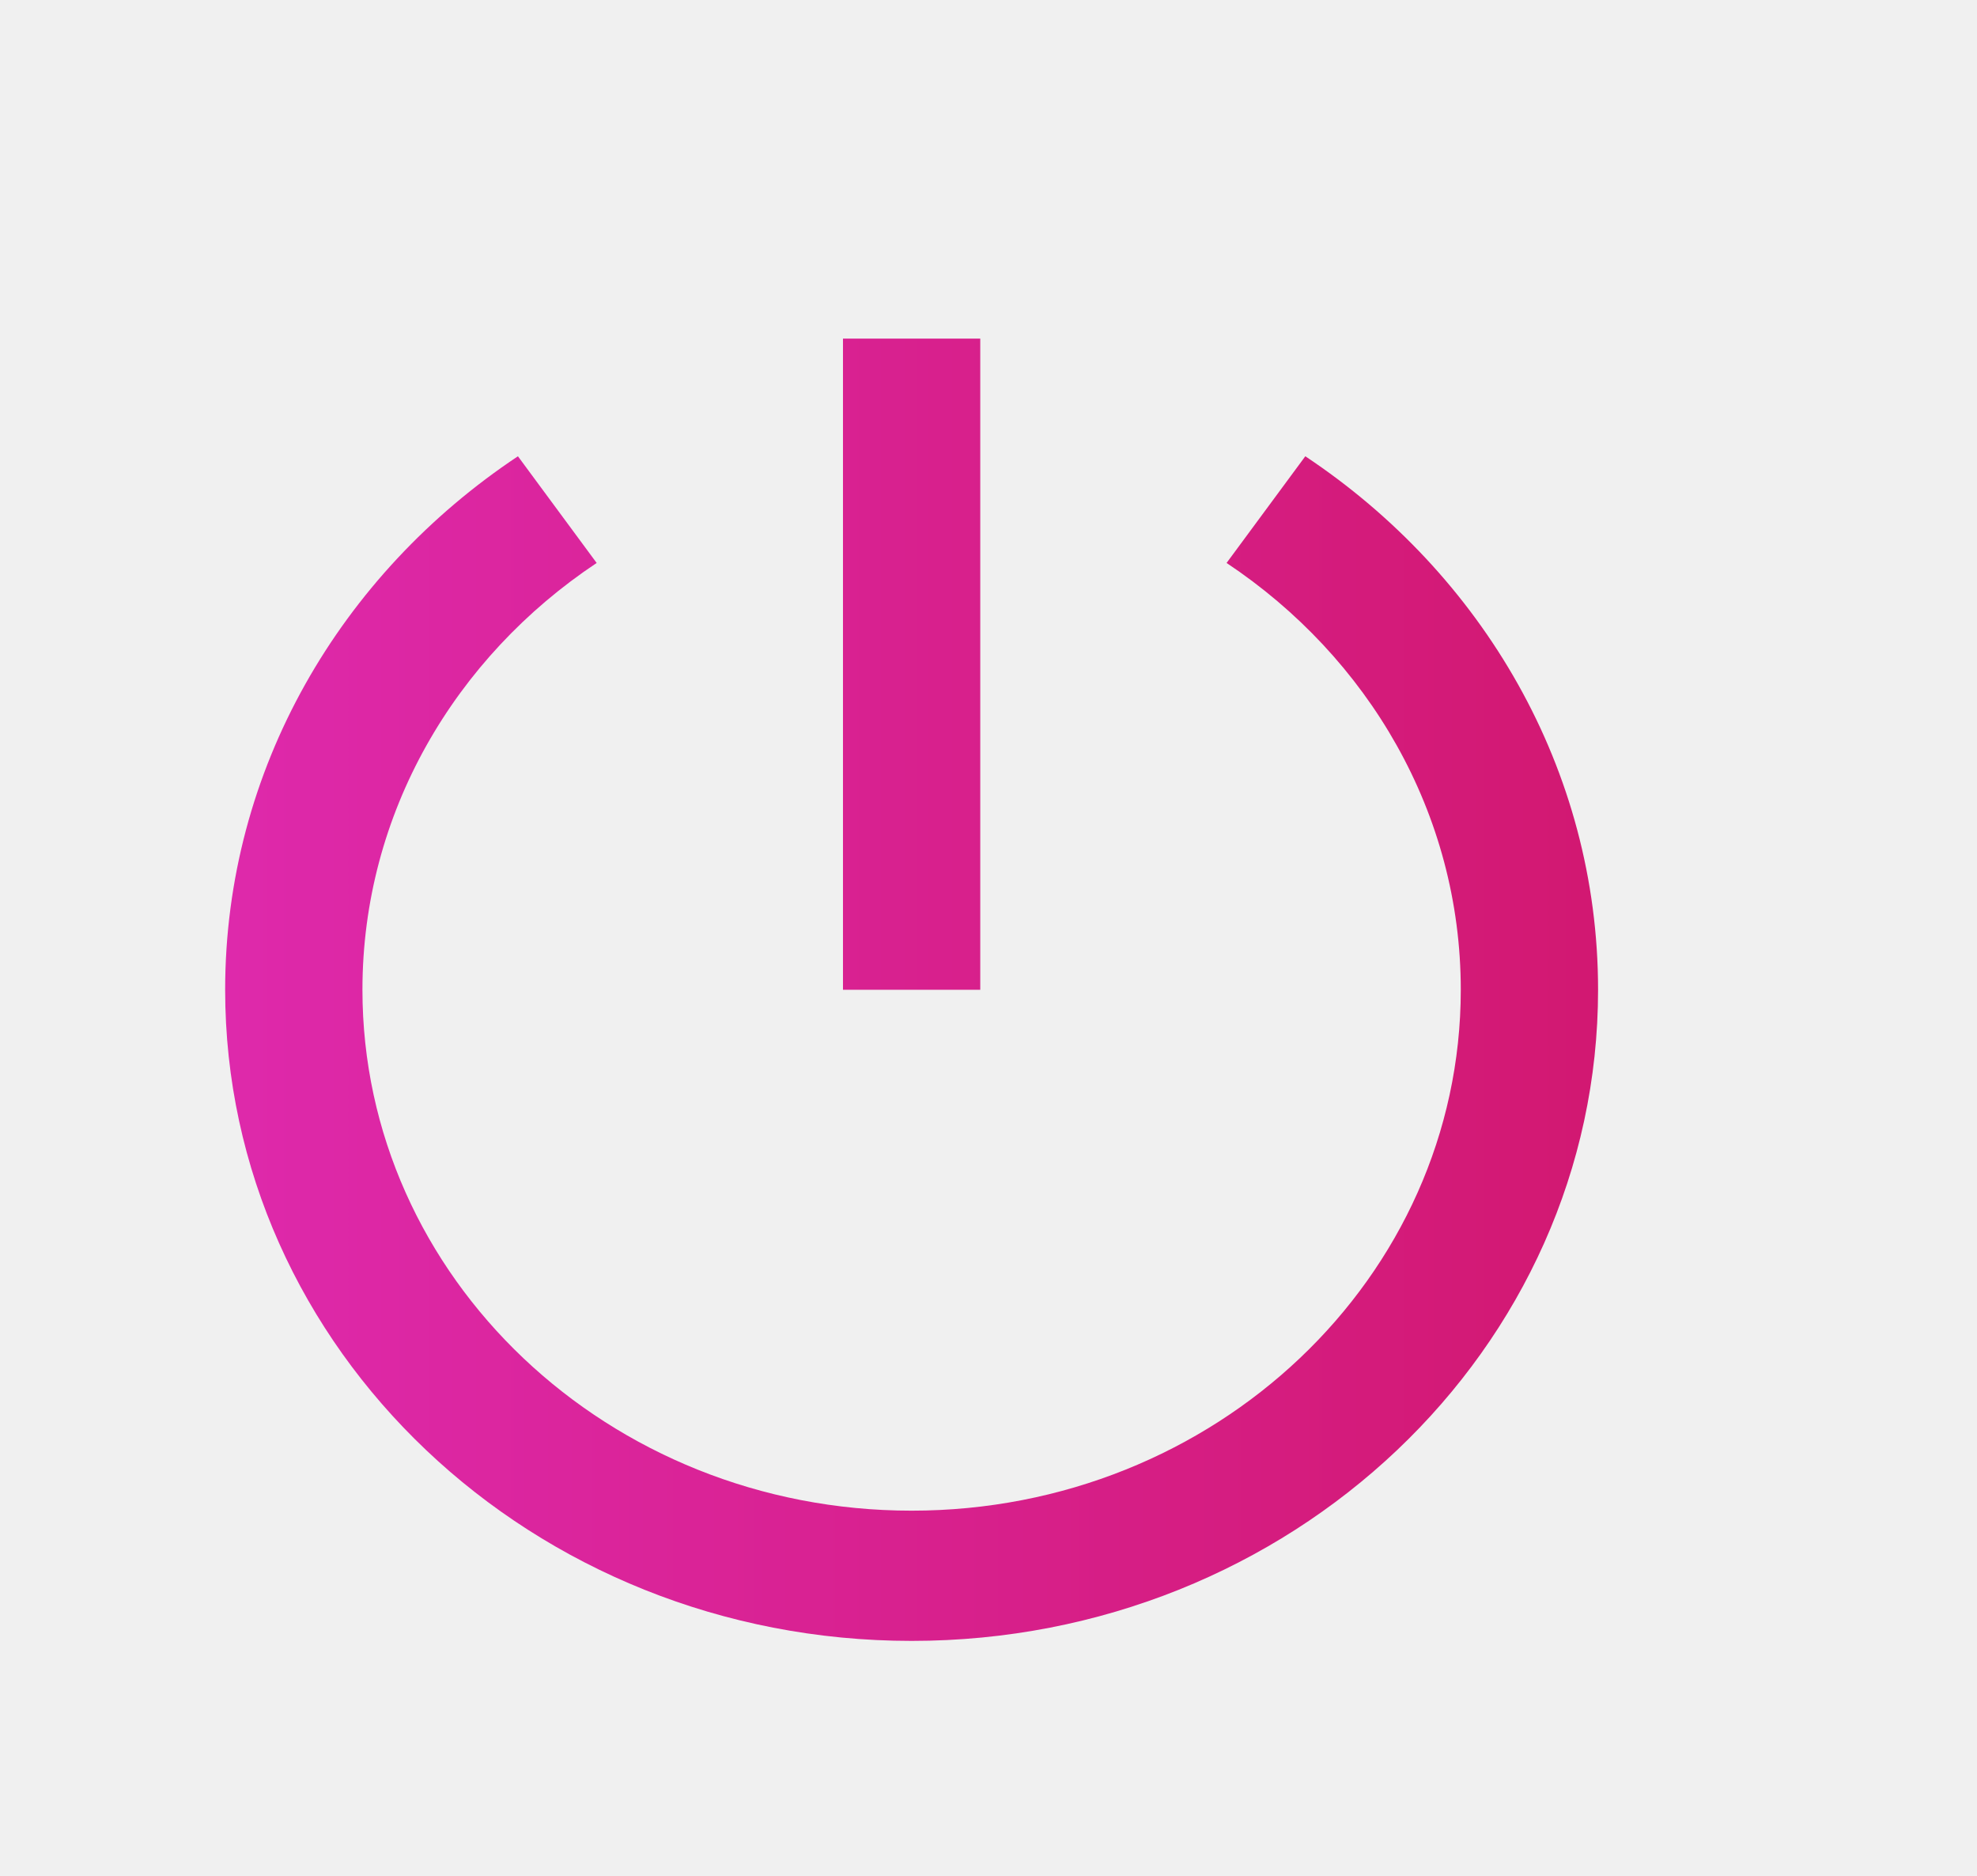
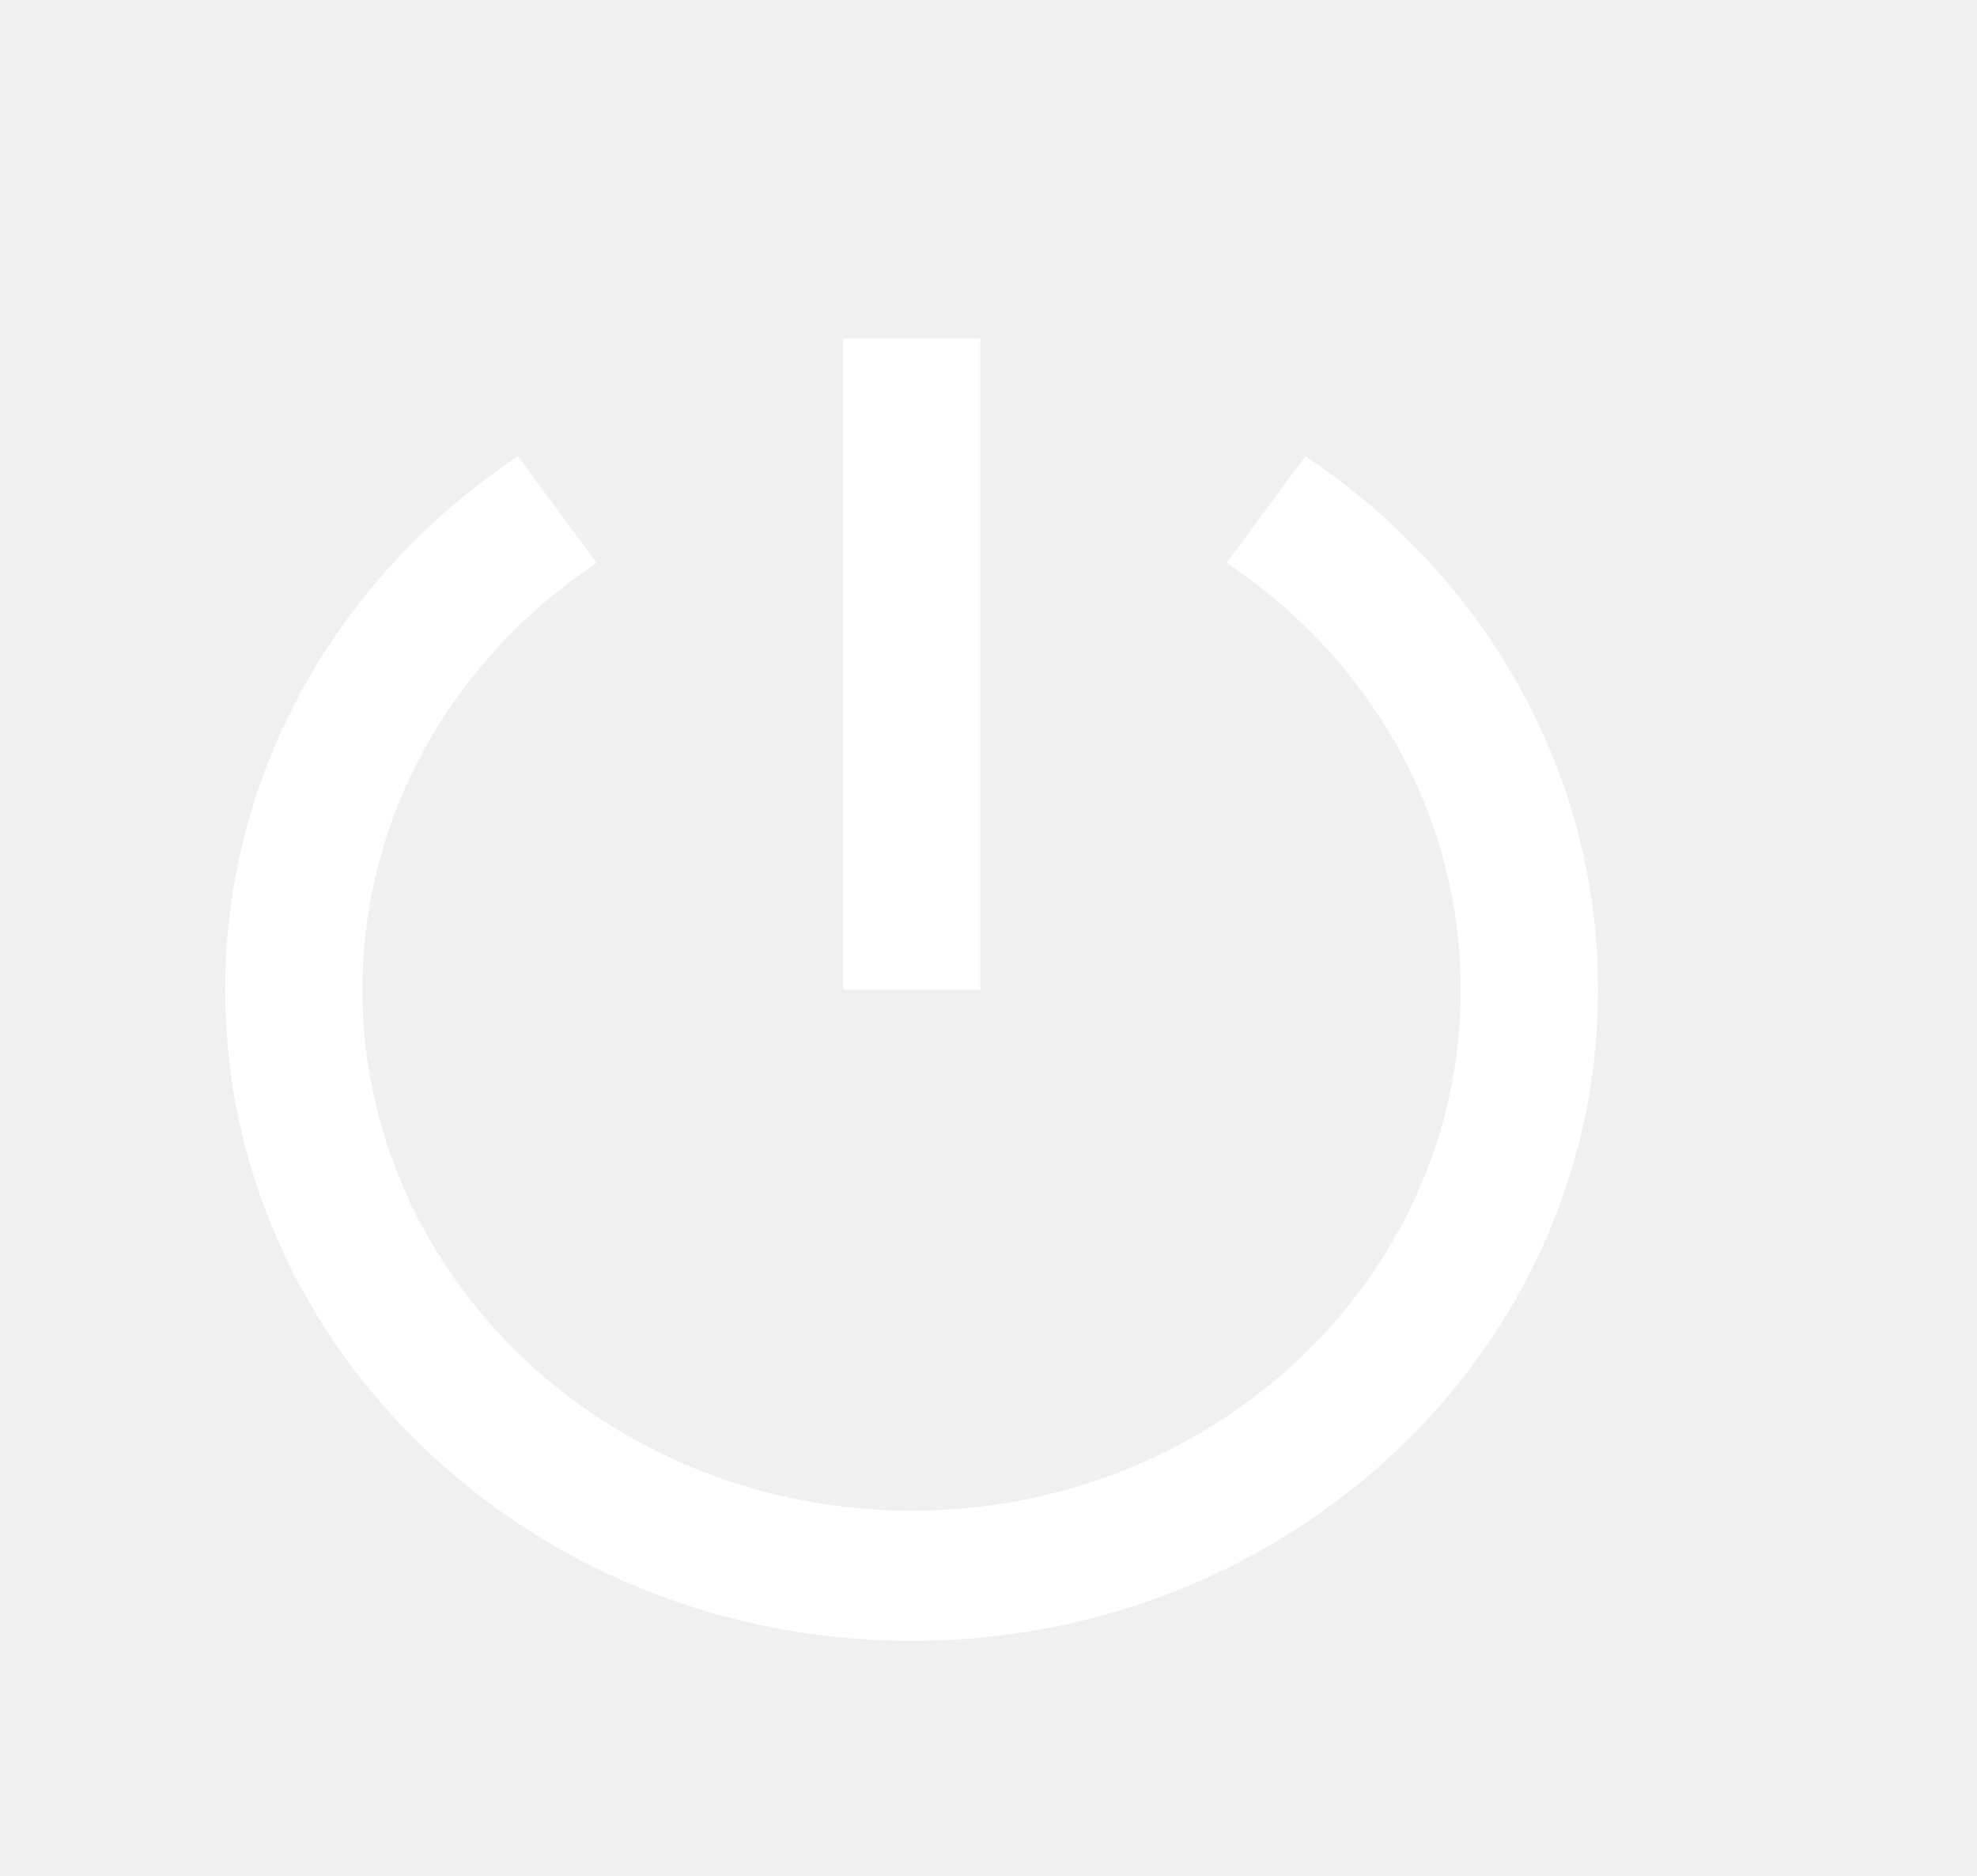
<svg xmlns="http://www.w3.org/2000/svg" width="97" height="92" viewBox="0 0 97 92" fill="none">
-   <path d="M25.412 22.384L29.275 27.618C22.326 32.24 17.783 39.895 17.783 48.556C17.783 62.67 29.847 74.111 44.728 74.111C59.609 74.111 71.672 62.67 71.672 48.556C71.672 39.895 67.129 32.24 60.181 27.618L64.044 22.384C72.73 28.161 78.408 37.73 78.408 48.556C78.408 66.198 63.329 80.5 44.728 80.5C26.127 80.5 11.047 66.198 11.047 48.556C11.047 37.73 16.726 28.161 25.412 22.384ZM41.36 48.556V16.611H48.096V48.556H41.36Z" fill="url(#paint0_linear_10_18)" />
-   <defs>
-     <linearGradient id="paint0_linear_10_18" x1="11.115" y1="48.875" x2="78.812" y2="48.875" gradientUnits="userSpaceOnUse">
-       <stop stop-color="#DE29AB" />
-       <stop offset="1" stop-color="#D21871" />
-     </linearGradient>
-   </defs>
+   <path d="M25.412 22.384L29.275 27.618C22.326 32.24 17.783 39.895 17.783 48.556C17.783 62.67 29.847 74.111 44.728 74.111C59.609 74.111 71.672 62.67 71.672 48.556C71.672 39.895 67.129 32.24 60.181 27.618L64.044 22.384C72.73 28.161 78.408 37.73 78.408 48.556C78.408 66.198 63.329 80.5 44.728 80.5C26.126 80.5 11.047 66.198 11.047 48.556C11.047 37.73 16.726 28.161 25.412 22.384ZM41.36 48.556V16.611H48.096V48.556H41.36Z" fill="white" />
</svg>
